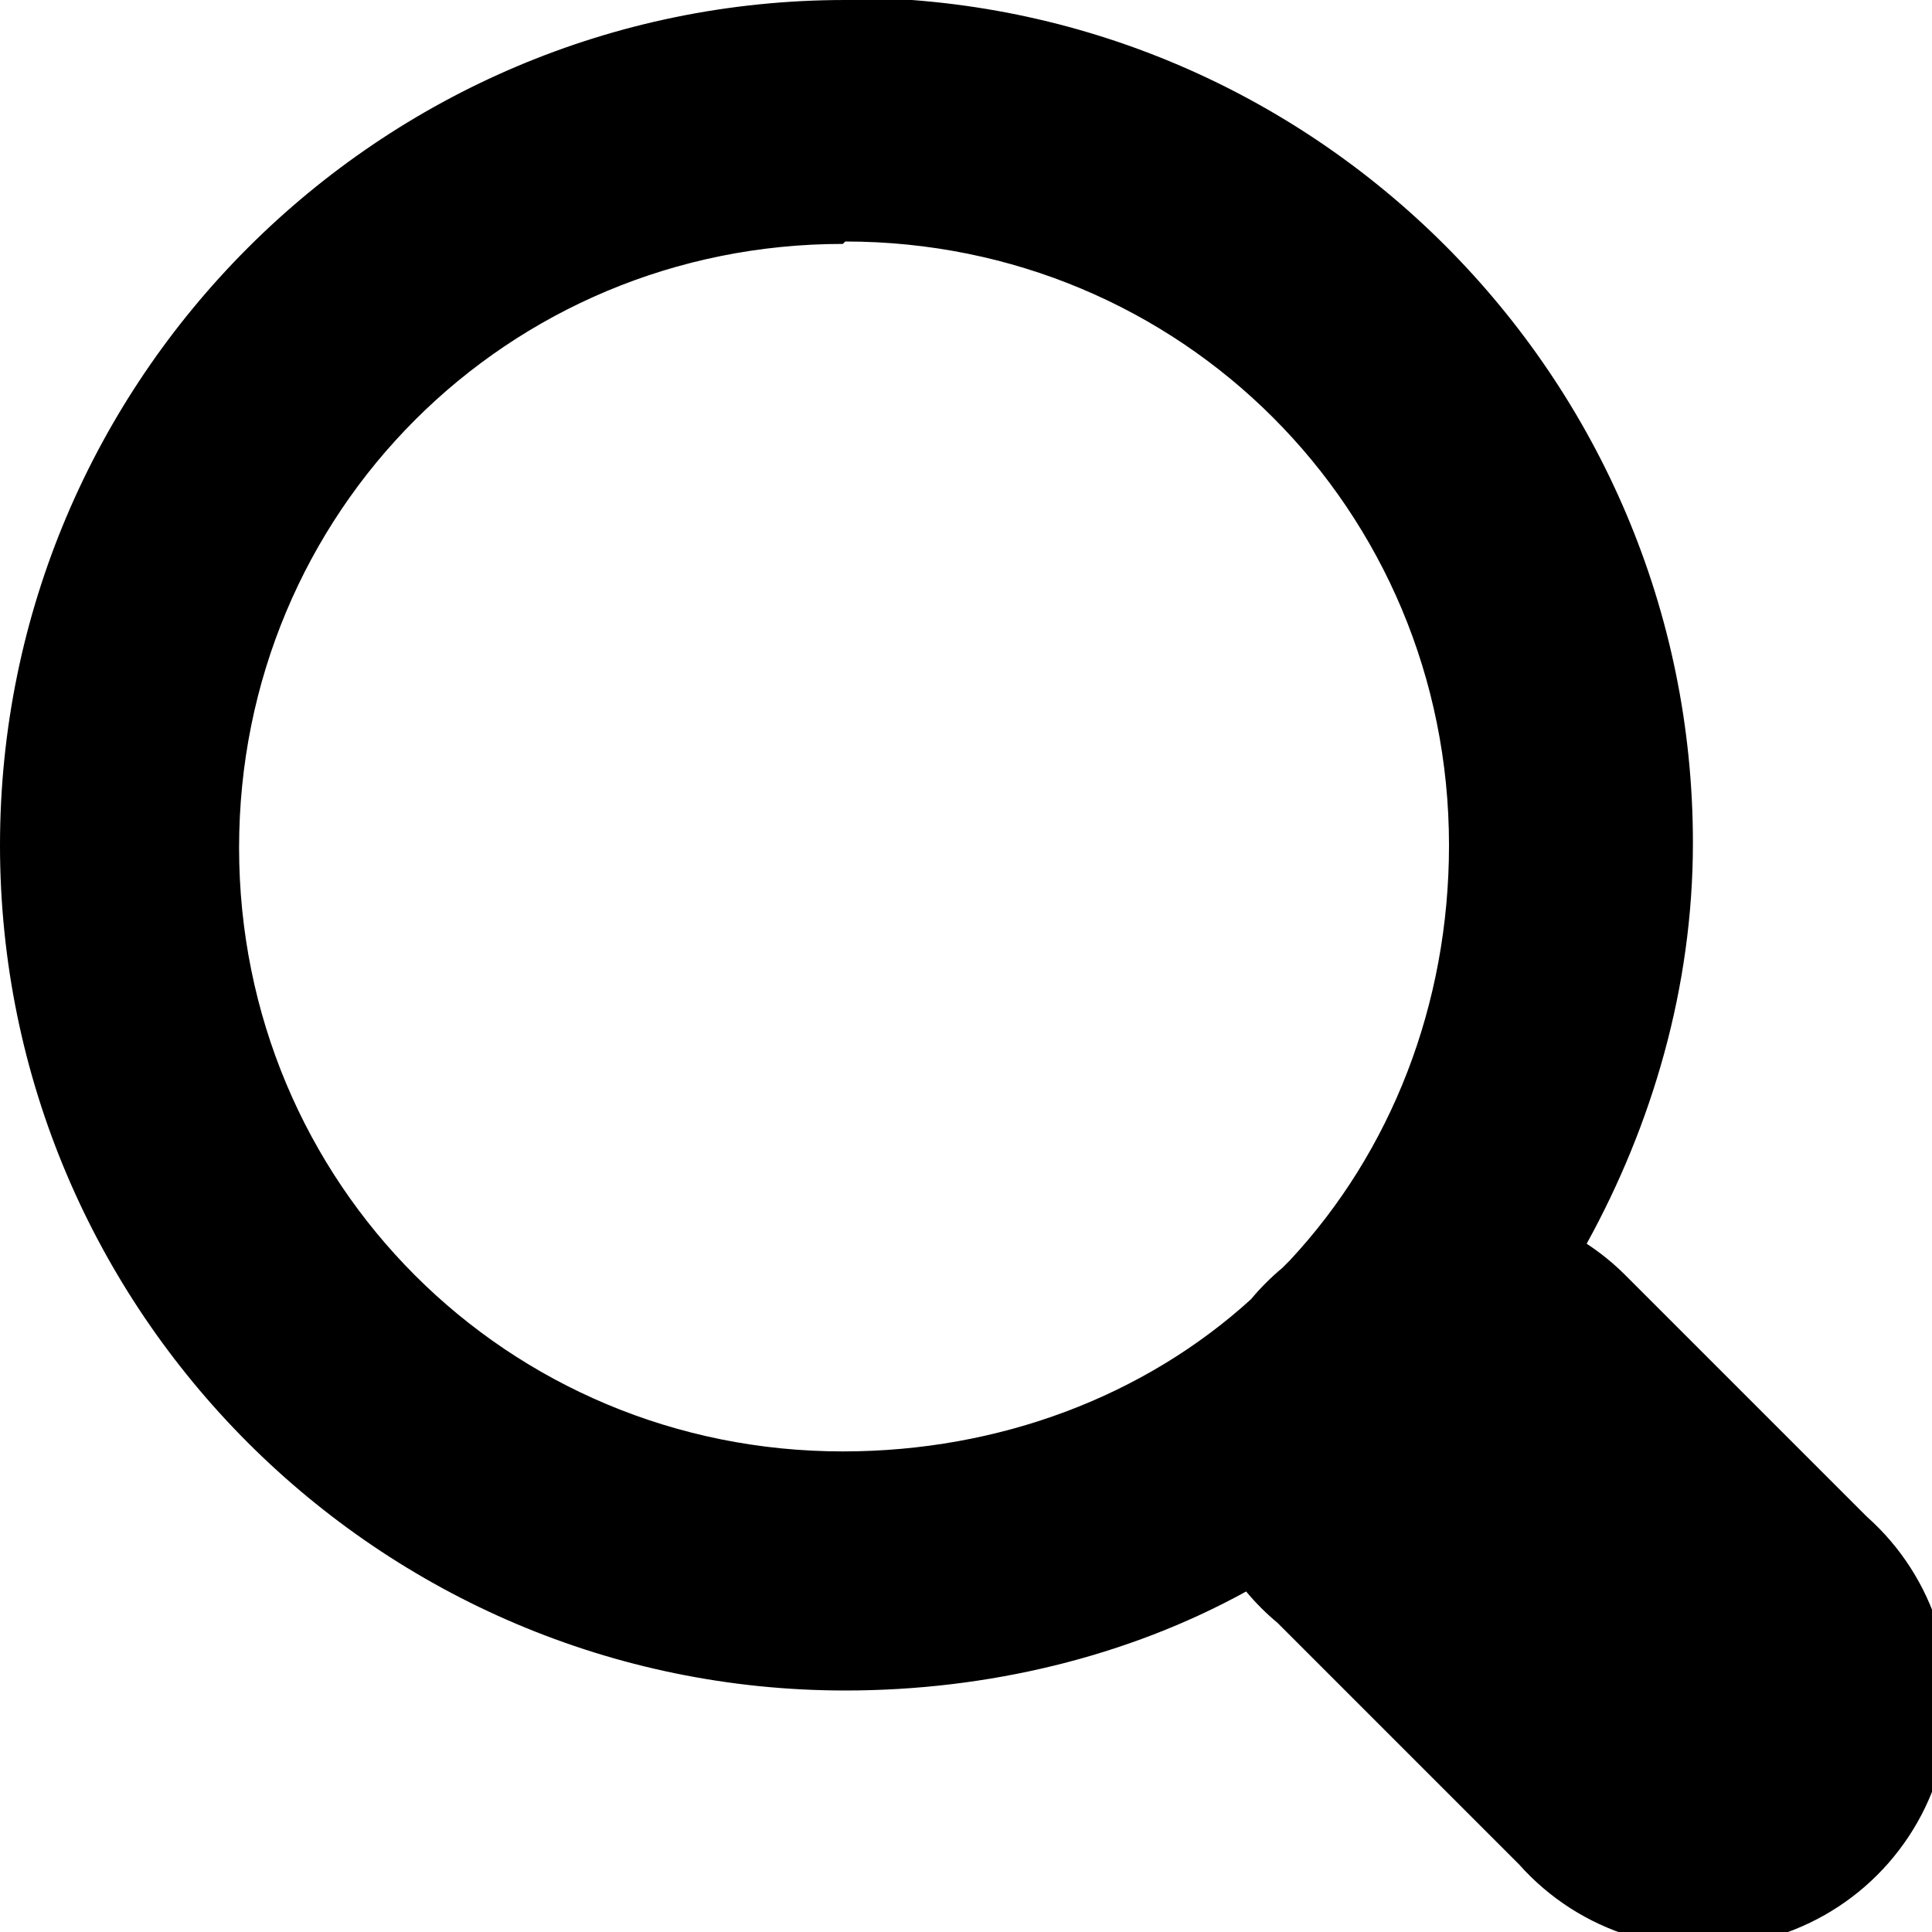
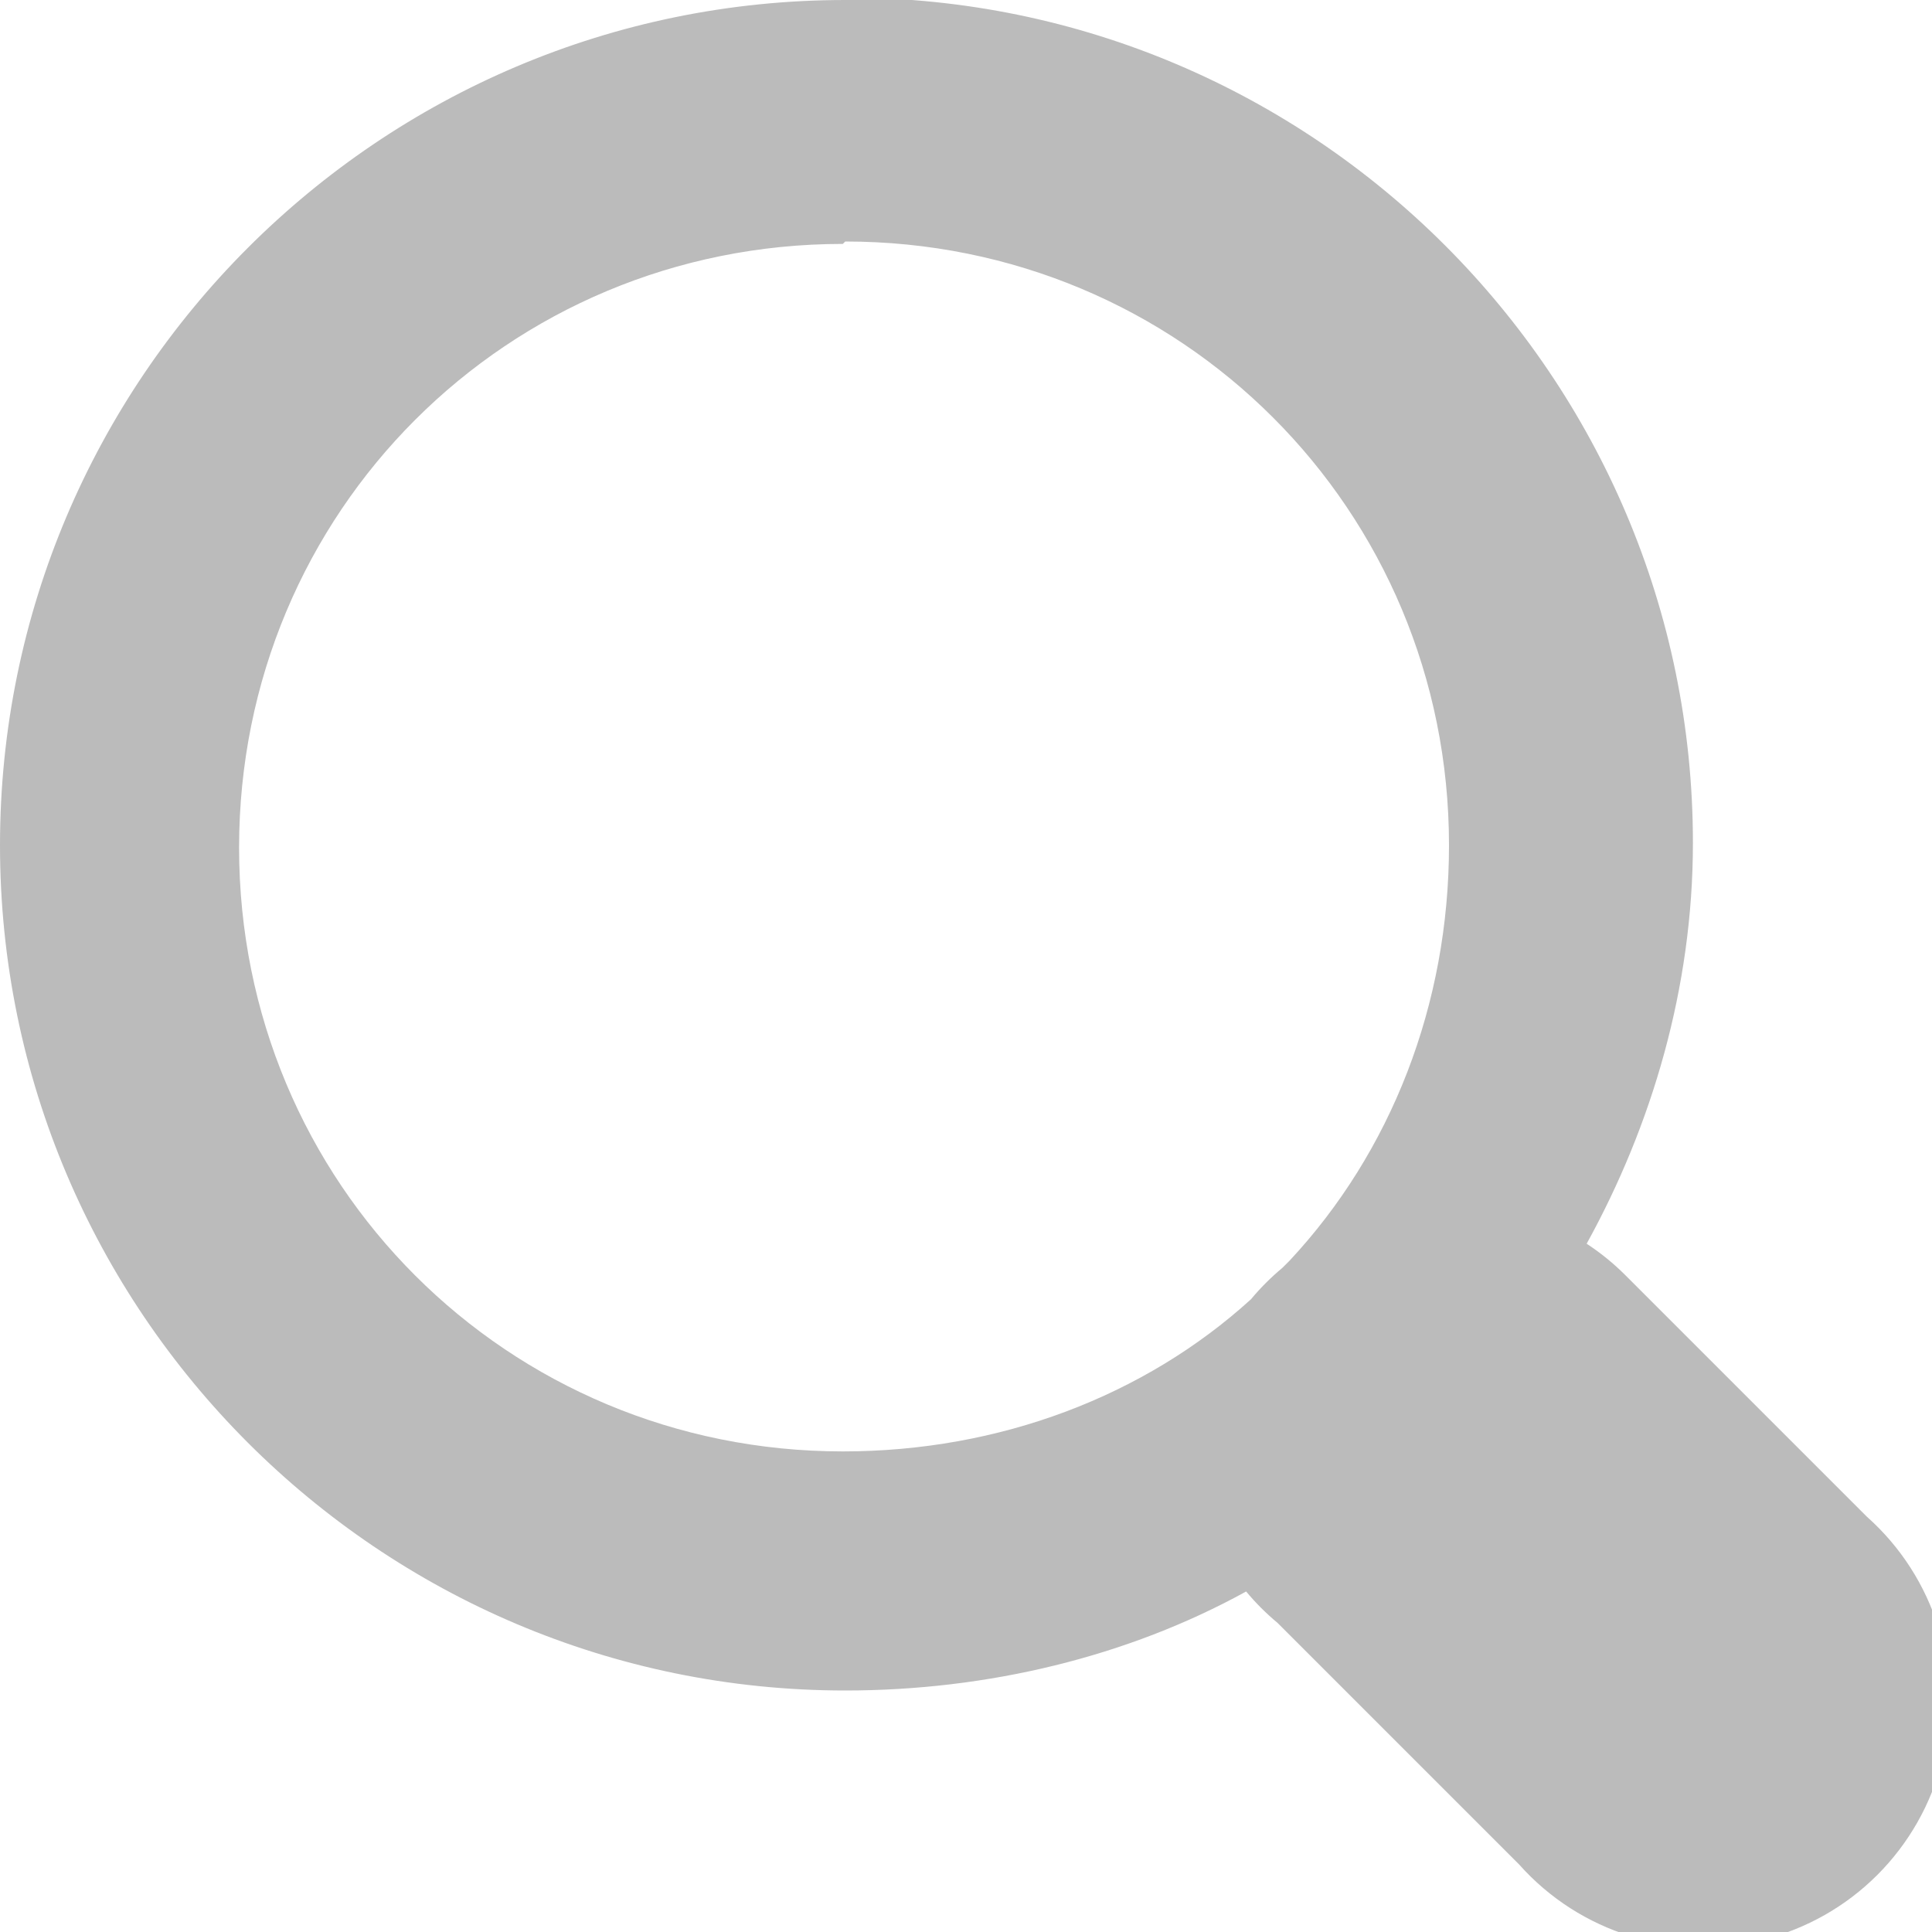
<svg xmlns="http://www.w3.org/2000/svg" width="8" height="8" viewBox="0 0 8 8">
-   <path d="M3.5 0c-1.93 0-3.5 1.57-3.5 3.5s1.57 3.5 3.5 3.5c.59 0 1.17-.14 1.66-.41a1 1 0 0 0 .13.13l1 1a1.02 1.02 0 1 0 1.44-1.44l-1-1a1 1 0 0 0-.16-.13c.27-.49.44-1.06.44-1.66 0-1.93-1.57-3.5-3.5-3.5zm0 1c1.39 0 2.5 1.11 2.5 2.5 0 .66-.24 1.27-.66 1.72-.01.01-.02.02-.03.03a1 1 0 0 0-.13.13c-.44.4-1.04.63-1.69.63-1.39 0-2.5-1.11-2.5-2.5s1.11-2.5 2.5-2.5z" />
+   <path fill="#bbb" d="M3.5 0c-1.93 0-3.5 1.57-3.5 3.5s1.57 3.5 3.5 3.5c.59 0 1.17-.14 1.66-.41a1 1 0 0 0 .13.13l1 1a1.02 1.02 0 1 0 1.44-1.44l-1-1a1 1 0 0 0-.16-.13c.27-.49.44-1.06.44-1.66 0-1.93-1.57-3.5-3.5-3.5zm0 1c1.39 0 2.5 1.11 2.5 2.5 0 .66-.24 1.27-.66 1.72-.01.01-.02.02-.03.03a1 1 0 0 0-.13.13c-.44.4-1.04.63-1.69.63-1.39 0-2.5-1.11-2.5-2.5s1.11-2.5 2.5-2.5z" />
</svg>
